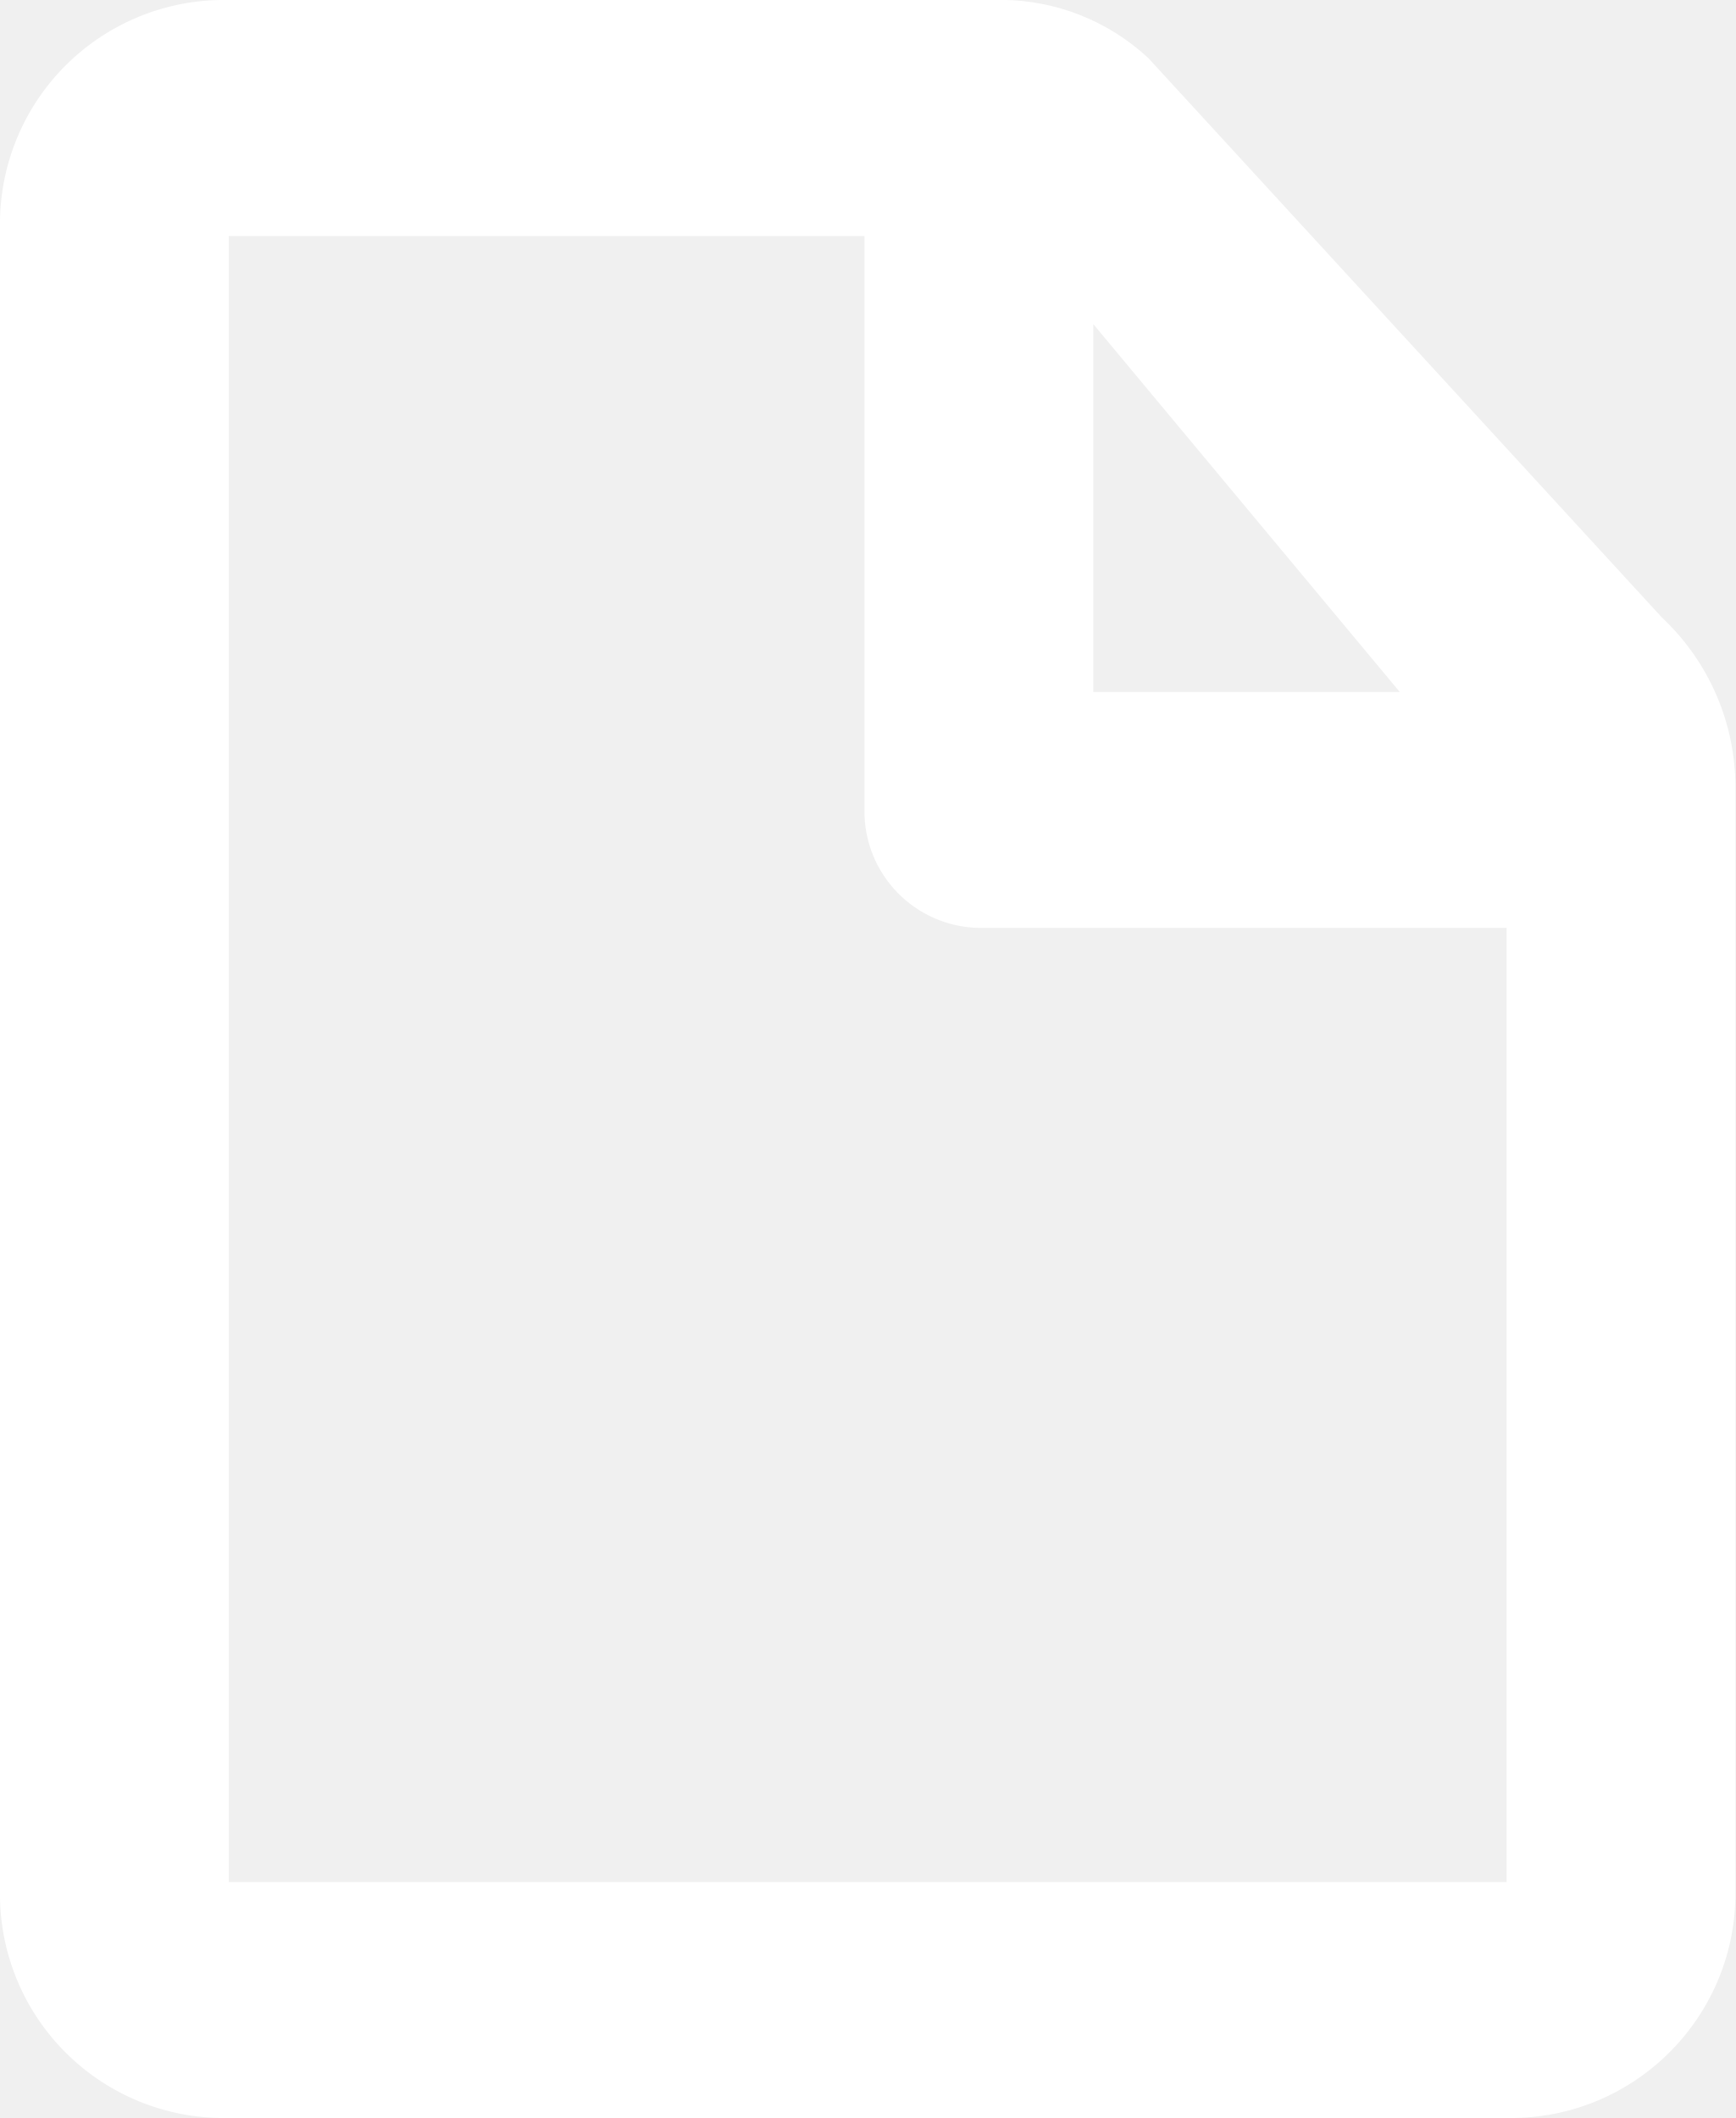
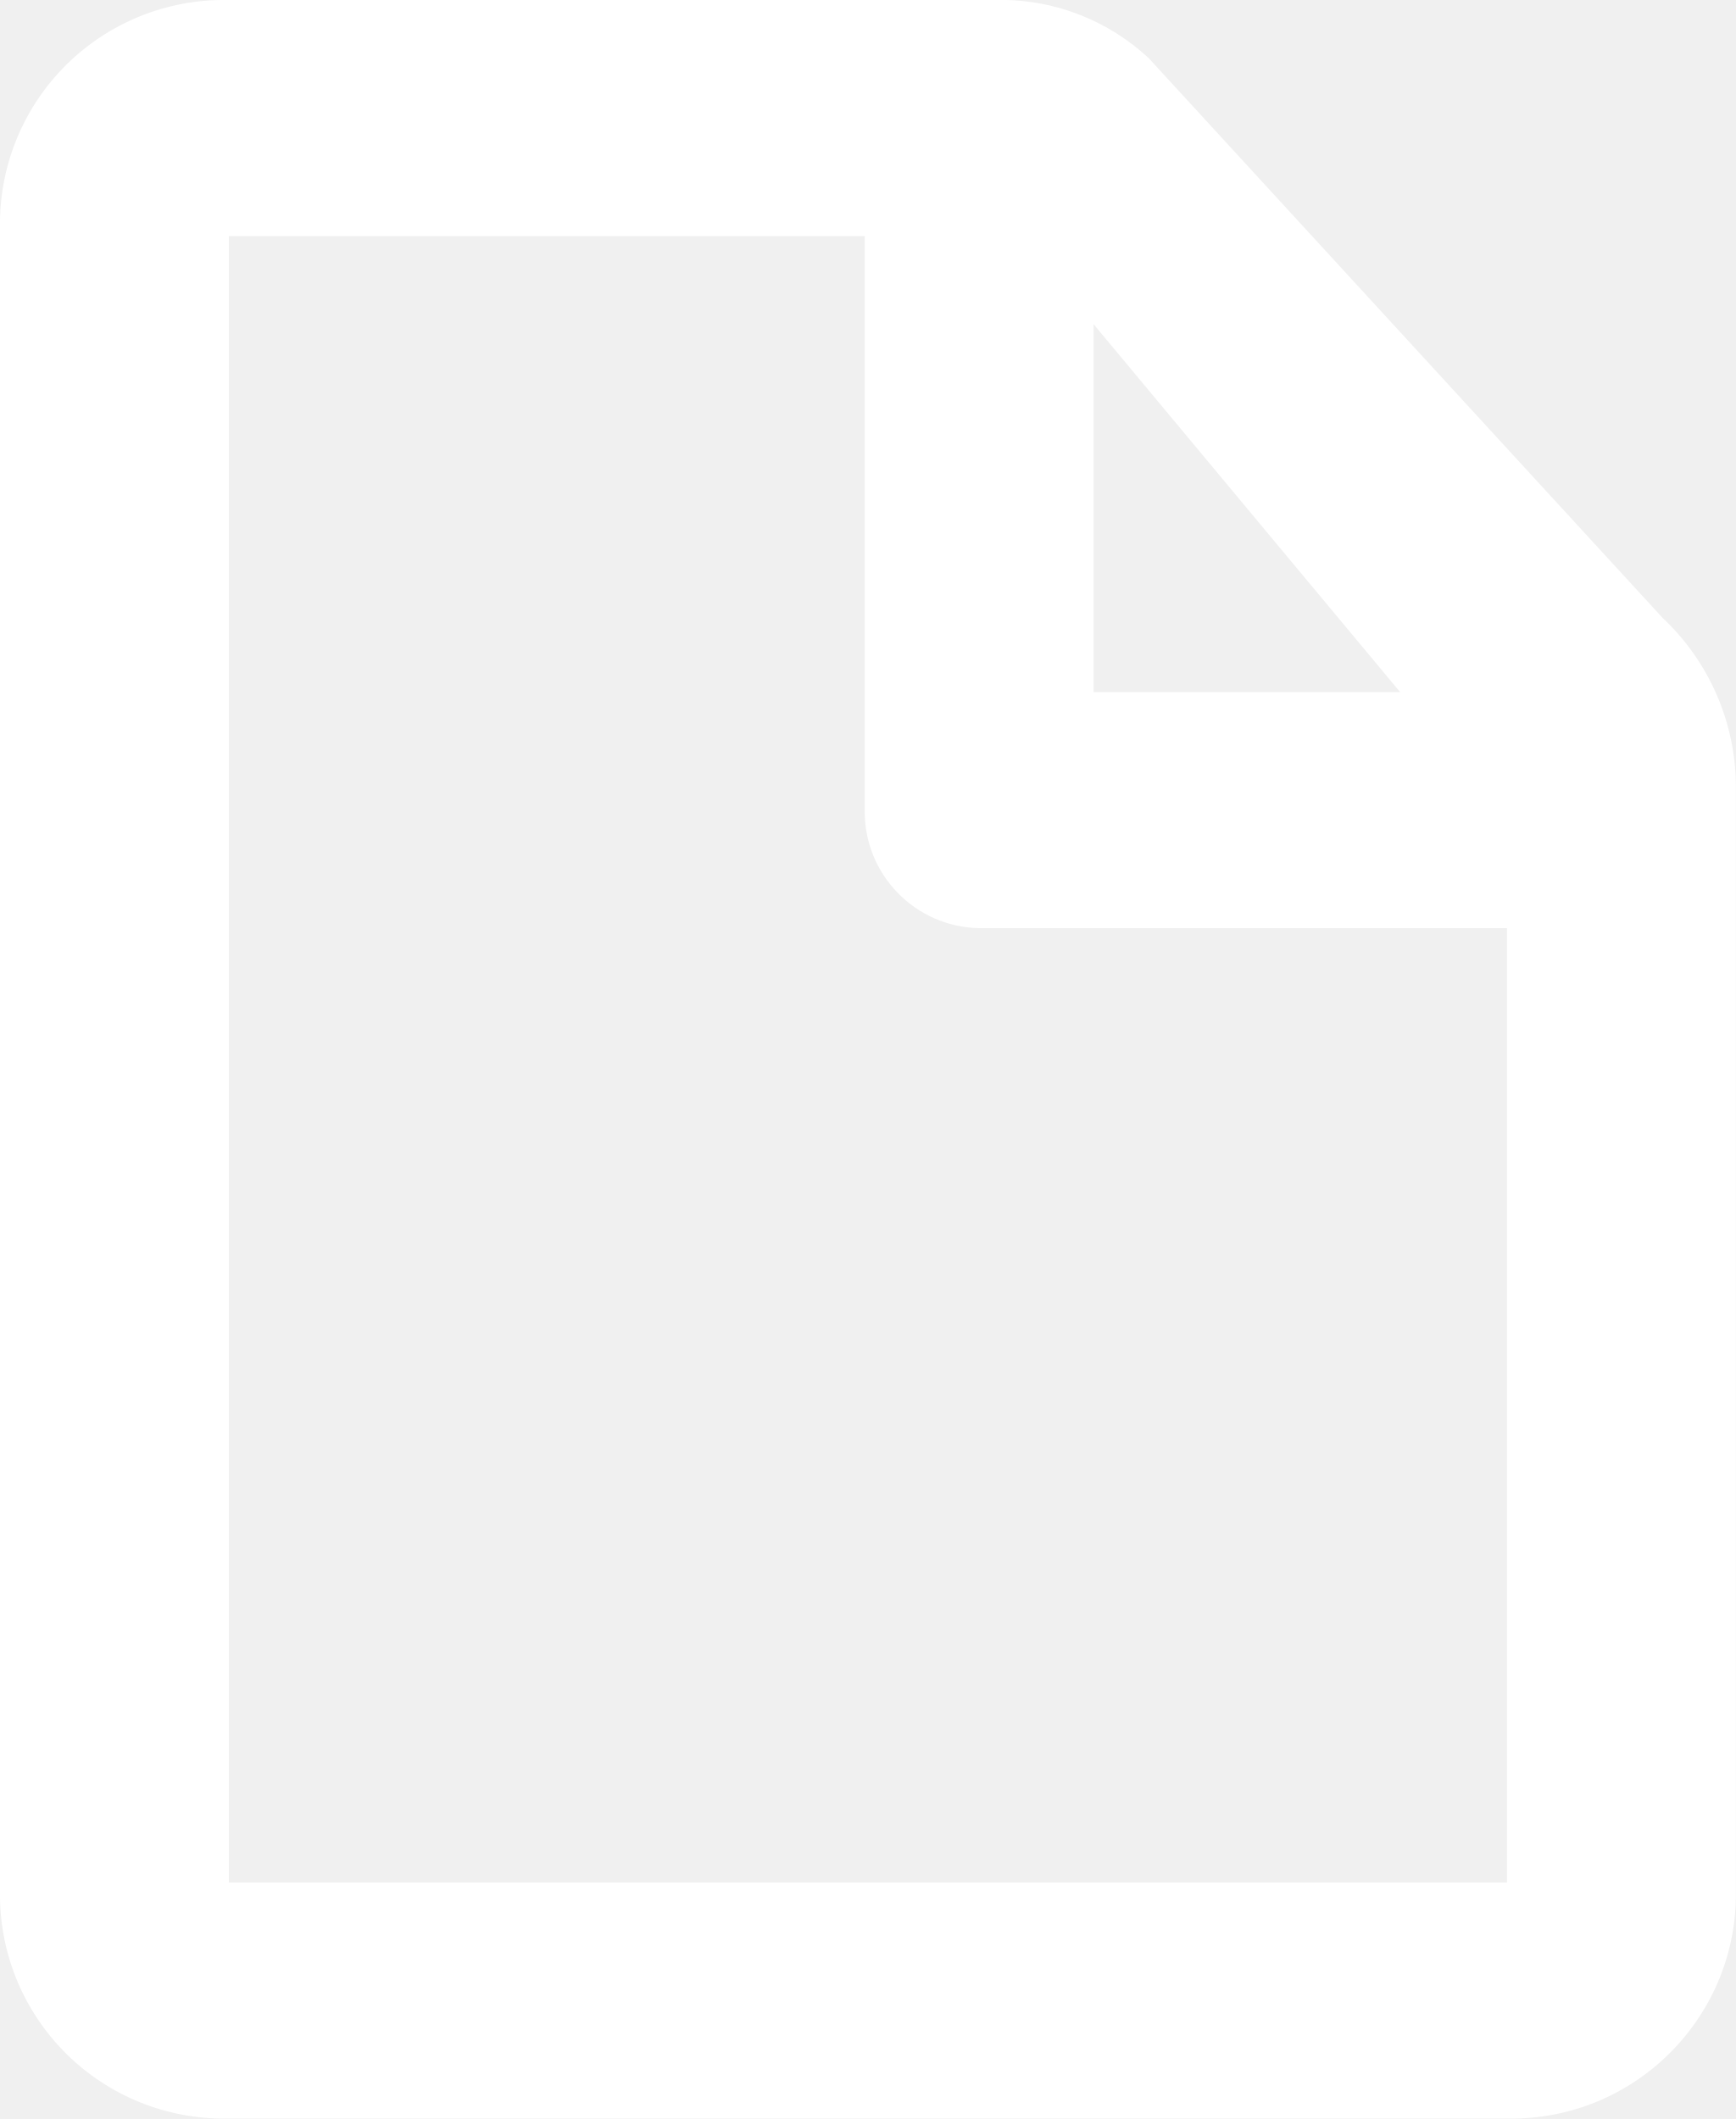
- <svg xmlns="http://www.w3.org/2000/svg" width="16.08" height="19.626" viewBox="0 0 16.08 19.626">
-   <path id="패스_5546" data-name="패스 5546" d="M1075.34,600.934a2.074,2.074,0,0,0-2.04,2.111V618.45a2.074,2.074,0,0,0,2.04,2.11h11.99a2.082,2.082,0,0,0,2.05-2.11V608.229a2.153,2.153,0,0,0-.68-1.572l-4.76-5.185a2.014,2.014,0,0,0-1.36-.539Zm.08,17.44V603.121h5.89v5.318a1.08,1.08,0,0,0,1.06,1.093h4.89v8.842Zm8.01-11.028v-3.409l2.84,3.409Z" transform="translate(-1073.3 -600.934)" fill="#fff" fill-rule="evenodd" />
+ <svg xmlns="http://www.w3.org/2000/svg" width="16.08" height="19.63" viewBox="0 0 16.08 19.63">
+   <path fill="#fff" fill-rule="evenodd" d="M2.04 0A2.074 2.074 0 0 0 0 2.111v15.405a2.074 2.074 0 0 0 2.04 2.11h11.99a2.082 2.082 0 0 0 2.05-2.11V7.295a2.153 2.153 0 0 0-.68-1.572L10.64.538a2.014 2.014 0 0 0-1.36-.539zm.08 17.44V2.187h5.89v5.318a1.08 1.08 0 0 0 1.06 1.093h4.89v8.842zm8.01-11.028V3.003l2.84 3.409z" />
</svg>
